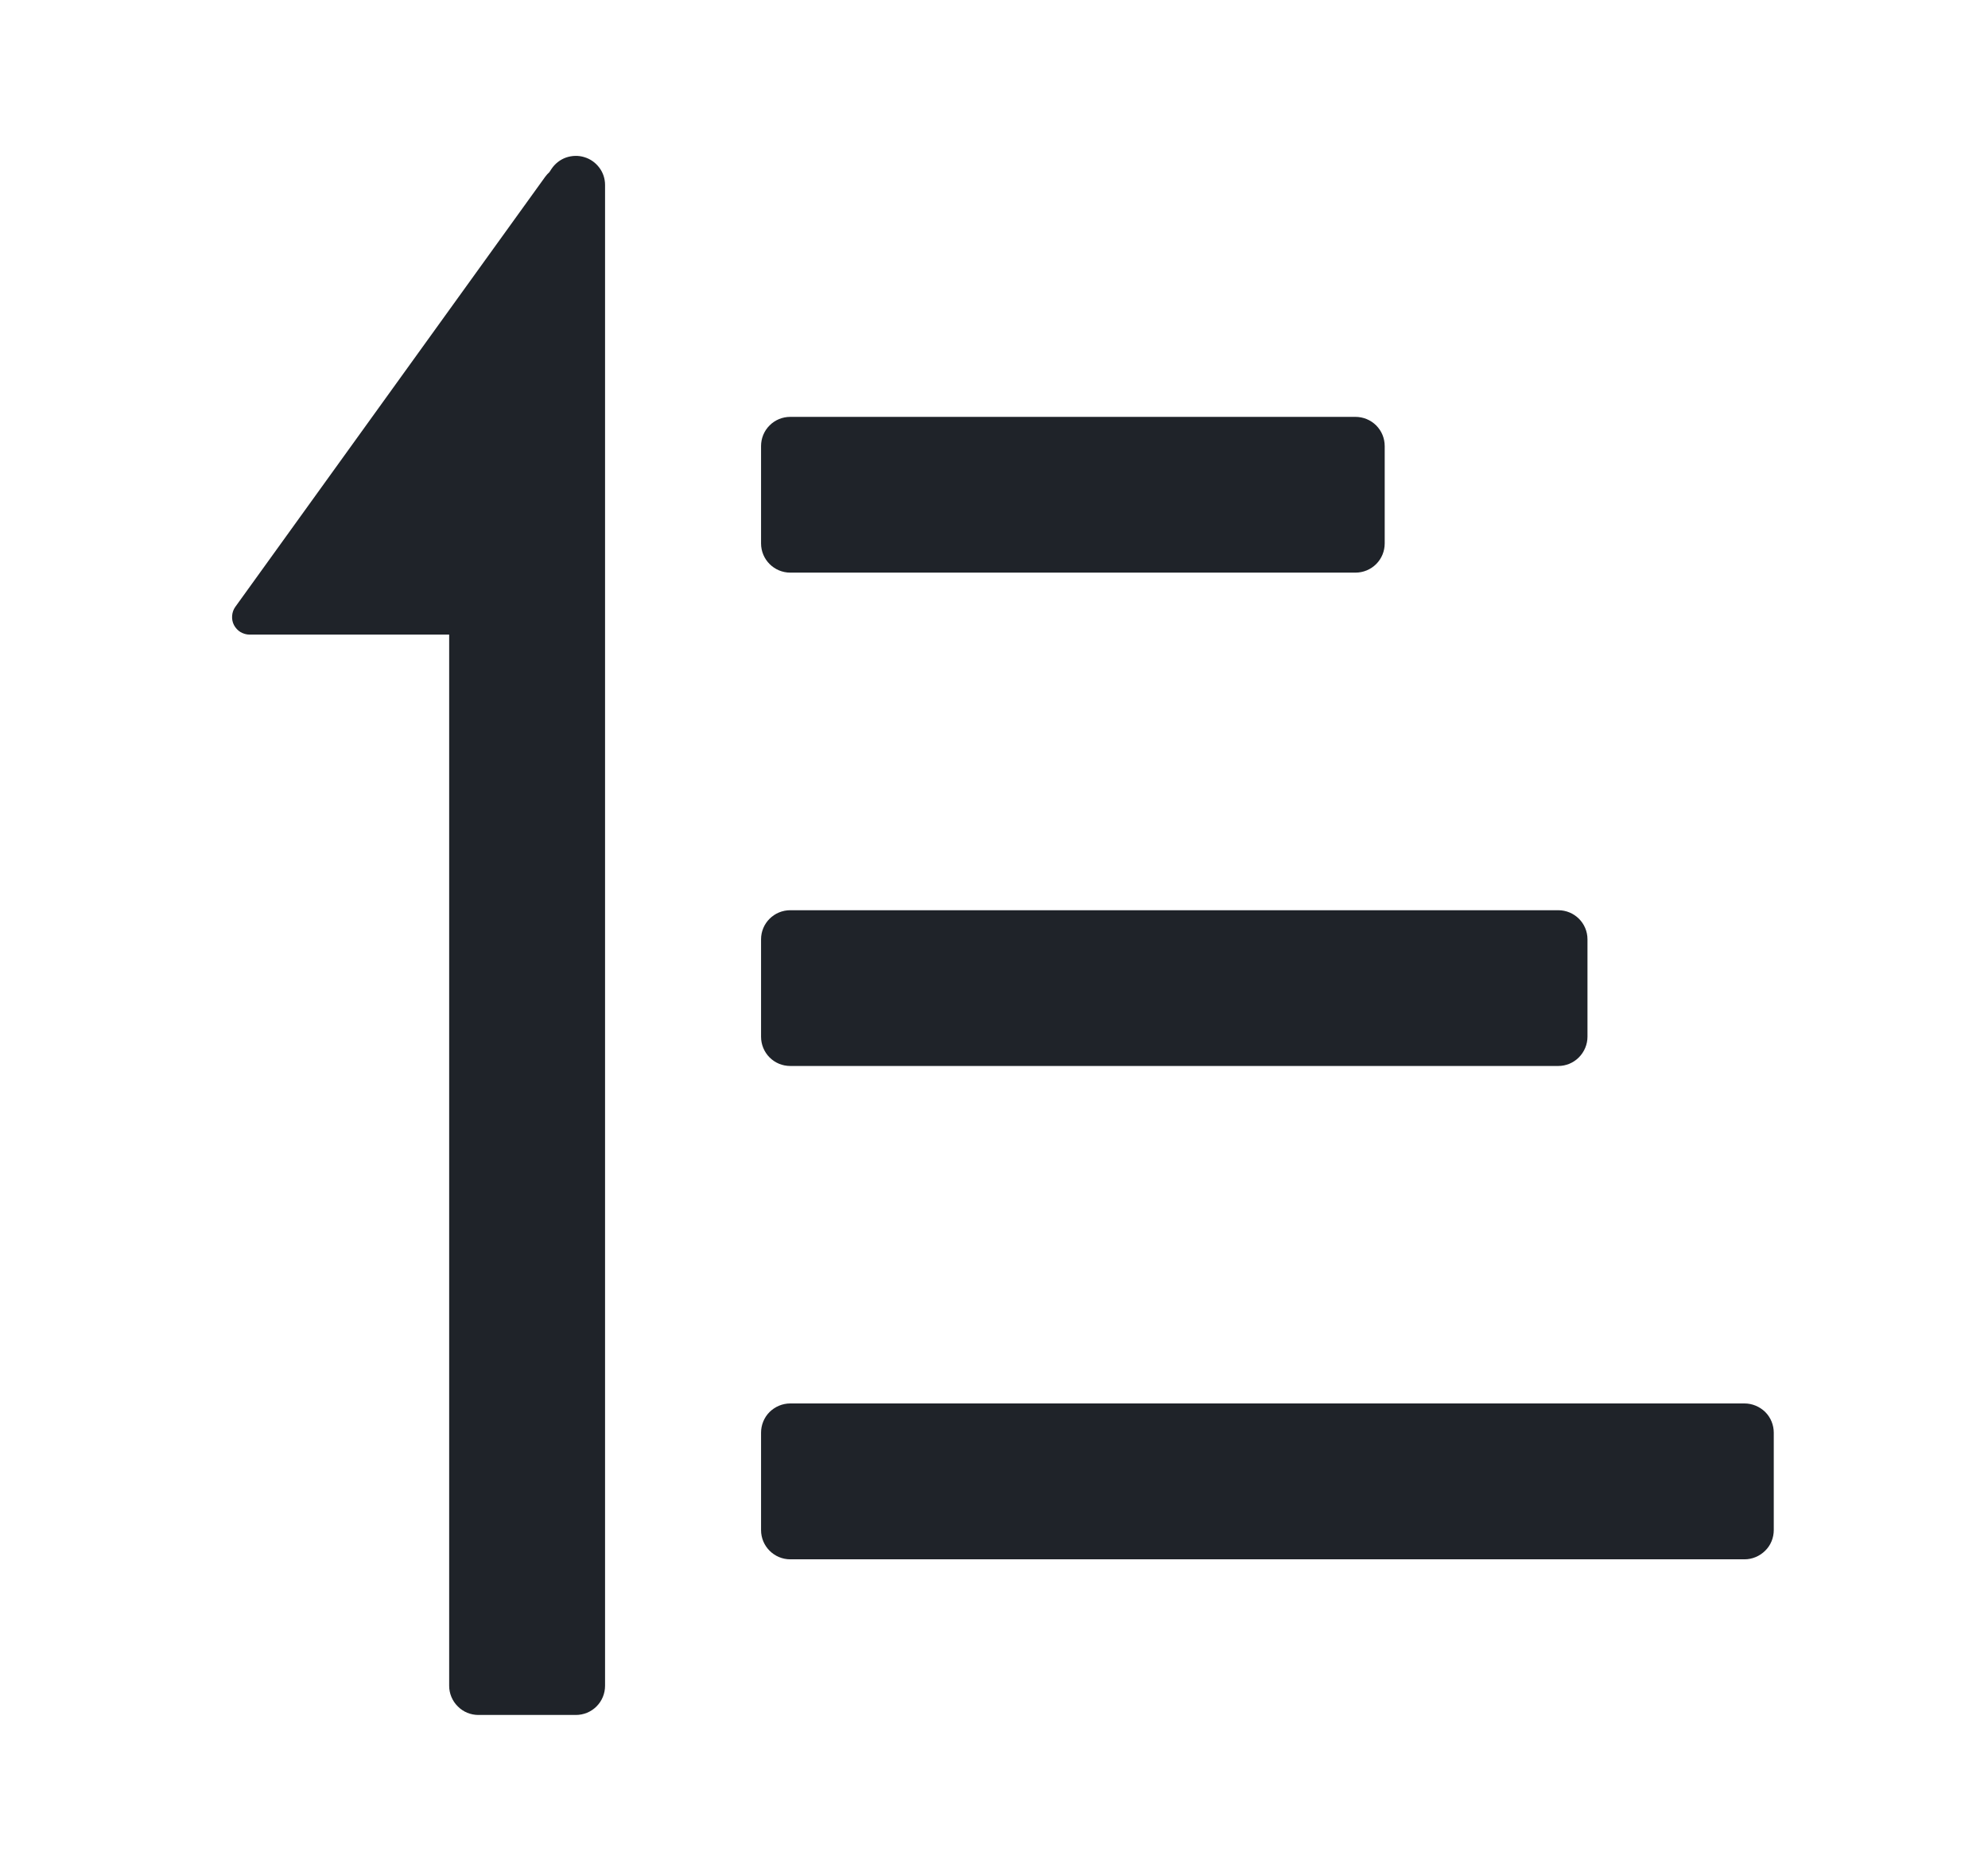
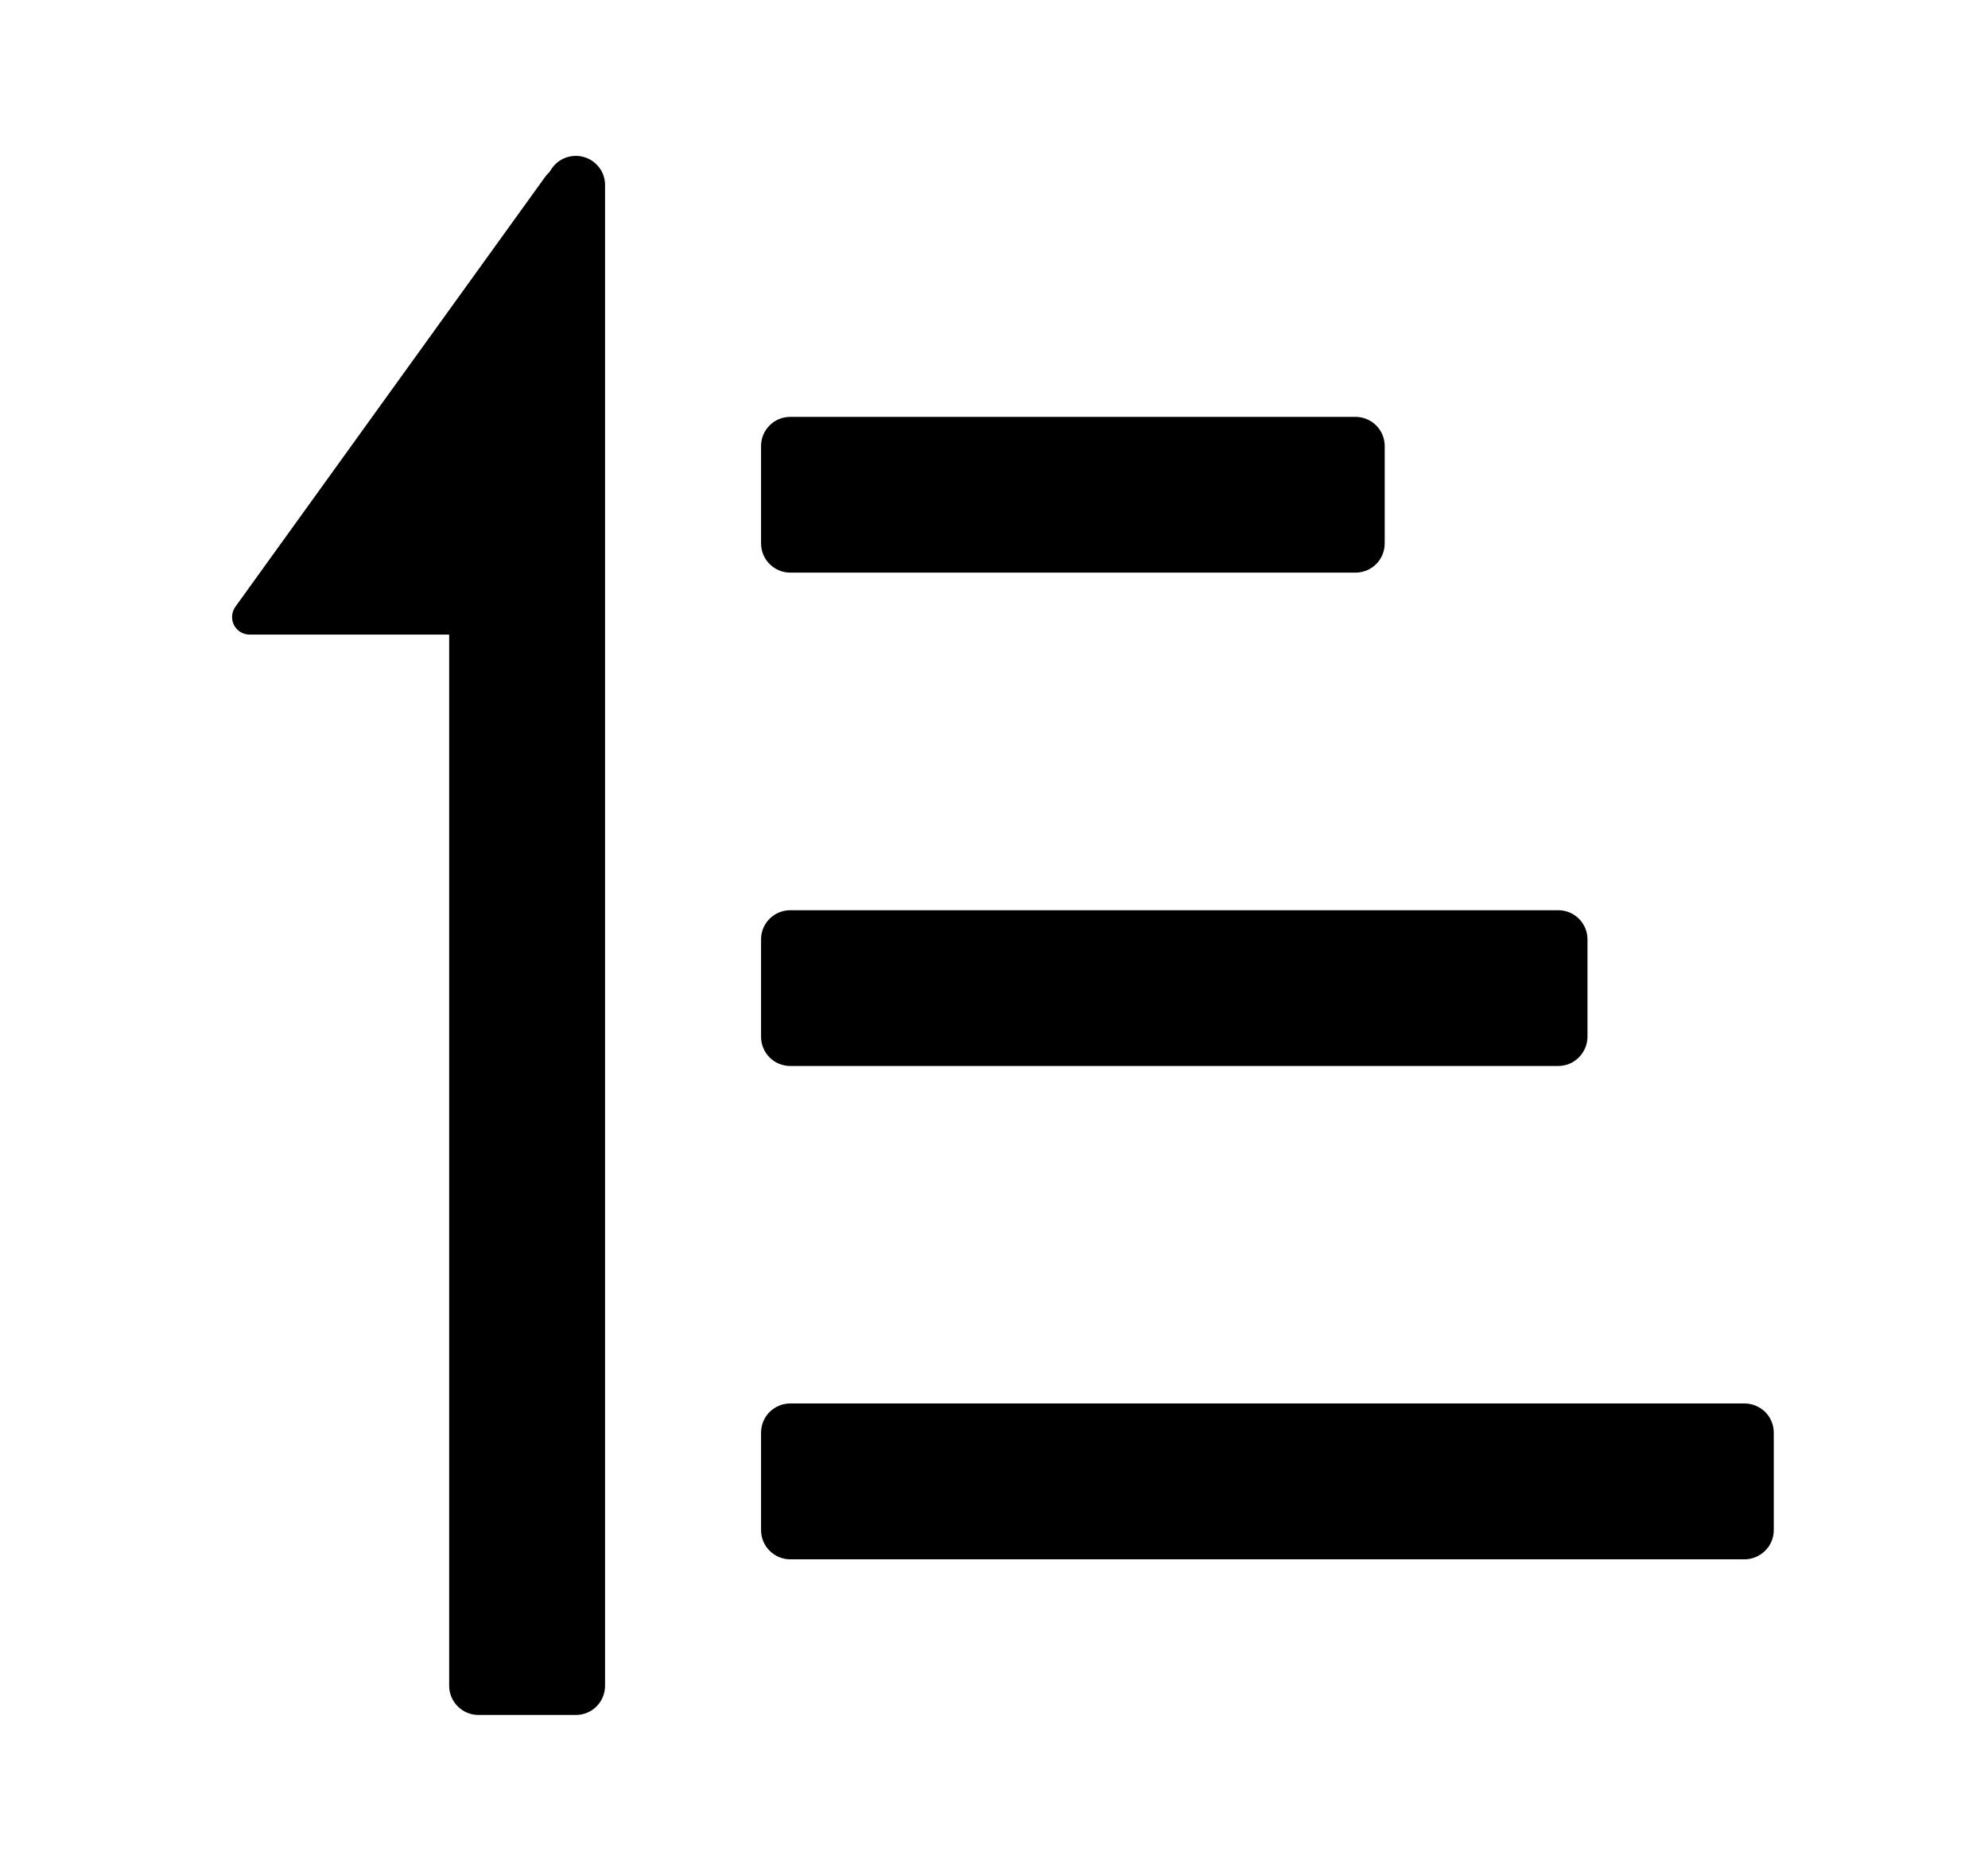
- <svg xmlns="http://www.w3.org/2000/svg" width="17" height="16" viewBox="0 0 17 16" fill="none">
-   <path d="M4.717 1.443C4.747 1.399 4.79 1.365 4.841 1.347C4.891 1.33 4.946 1.328 4.997 1.344C5.048 1.359 5.093 1.391 5.125 1.434C5.157 1.476 5.174 1.528 5.174 1.582V14.416C5.174 14.483 5.148 14.546 5.101 14.593C5.054 14.64 4.991 14.666 4.924 14.666H4.091C4.025 14.666 3.961 14.64 3.915 14.593C3.868 14.547 3.841 14.483 3.841 14.417V5.427H2.134C2.107 5.427 2.08 5.419 2.056 5.405C2.033 5.391 2.014 5.37 2.001 5.346C1.988 5.321 1.983 5.294 1.985 5.266C1.987 5.239 1.996 5.212 2.012 5.19L4.662 1.512C4.673 1.497 4.685 1.484 4.698 1.472L4.717 1.443ZM6.758 3.565C6.691 3.565 6.628 3.591 6.581 3.638C6.534 3.685 6.508 3.748 6.508 3.815V4.647C6.508 4.785 6.62 4.897 6.758 4.897H11.591C11.657 4.897 11.721 4.871 11.768 4.824C11.815 4.777 11.841 4.714 11.841 4.647V3.815C11.841 3.748 11.815 3.685 11.768 3.638C11.721 3.591 11.657 3.565 11.591 3.565H6.758ZM6.508 8.033C6.508 7.895 6.62 7.784 6.758 7.784H13.325C13.463 7.784 13.575 7.895 13.575 8.033V8.866C13.575 8.932 13.548 8.996 13.501 9.043C13.454 9.09 13.391 9.116 13.325 9.116H6.758C6.691 9.116 6.628 9.09 6.581 9.043C6.534 8.996 6.508 8.932 6.508 8.866V8.033ZM6.758 12.002C6.691 12.002 6.628 12.029 6.581 12.075C6.534 12.122 6.508 12.186 6.508 12.252V13.085C6.508 13.223 6.62 13.335 6.758 13.335L14.918 13.335C14.984 13.335 15.048 13.308 15.095 13.261C15.142 13.215 15.168 13.151 15.168 13.085V12.252C15.168 12.186 15.142 12.122 15.095 12.075C15.048 12.029 14.984 12.002 14.918 12.002L6.758 12.002Z" fill="#1F2329" />
+ <svg xmlns="http://www.w3.org/2000/svg" width="17" height="16" viewBox="0 0 17 16" fill="currentColor">
+   <path d="M4.717 1.443C4.747 1.399 4.79 1.365 4.841 1.347C4.891 1.33 4.946 1.328 4.997 1.344C5.048 1.359 5.093 1.391 5.125 1.434C5.157 1.476 5.174 1.528 5.174 1.582V14.416C5.174 14.483 5.148 14.546 5.101 14.593C5.054 14.64 4.991 14.666 4.924 14.666H4.091C4.025 14.666 3.961 14.64 3.915 14.593C3.868 14.547 3.841 14.483 3.841 14.417V5.427H2.134C2.107 5.427 2.08 5.419 2.056 5.405C2.033 5.391 2.014 5.37 2.001 5.346C1.988 5.321 1.983 5.294 1.985 5.266C1.987 5.239 1.996 5.212 2.012 5.19L4.662 1.512C4.673 1.497 4.685 1.484 4.698 1.472L4.717 1.443ZM6.758 3.565C6.691 3.565 6.628 3.591 6.581 3.638C6.534 3.685 6.508 3.748 6.508 3.815V4.647C6.508 4.785 6.62 4.897 6.758 4.897H11.591C11.657 4.897 11.721 4.871 11.768 4.824C11.815 4.777 11.841 4.714 11.841 4.647V3.815C11.841 3.748 11.815 3.685 11.768 3.638C11.721 3.591 11.657 3.565 11.591 3.565H6.758ZM6.508 8.033C6.508 7.895 6.62 7.784 6.758 7.784H13.325C13.463 7.784 13.575 7.895 13.575 8.033V8.866C13.575 8.932 13.548 8.996 13.501 9.043C13.454 9.09 13.391 9.116 13.325 9.116H6.758C6.691 9.116 6.628 9.09 6.581 9.043C6.534 8.996 6.508 8.932 6.508 8.866V8.033ZM6.758 12.002C6.691 12.002 6.628 12.029 6.581 12.075C6.534 12.122 6.508 12.186 6.508 12.252V13.085C6.508 13.223 6.62 13.335 6.758 13.335L14.918 13.335C14.984 13.335 15.048 13.308 15.095 13.261C15.142 13.215 15.168 13.151 15.168 13.085V12.252C15.168 12.186 15.142 12.122 15.095 12.075C15.048 12.029 14.984 12.002 14.918 12.002L6.758 12.002Z" fill="currentColor" />
</svg>
